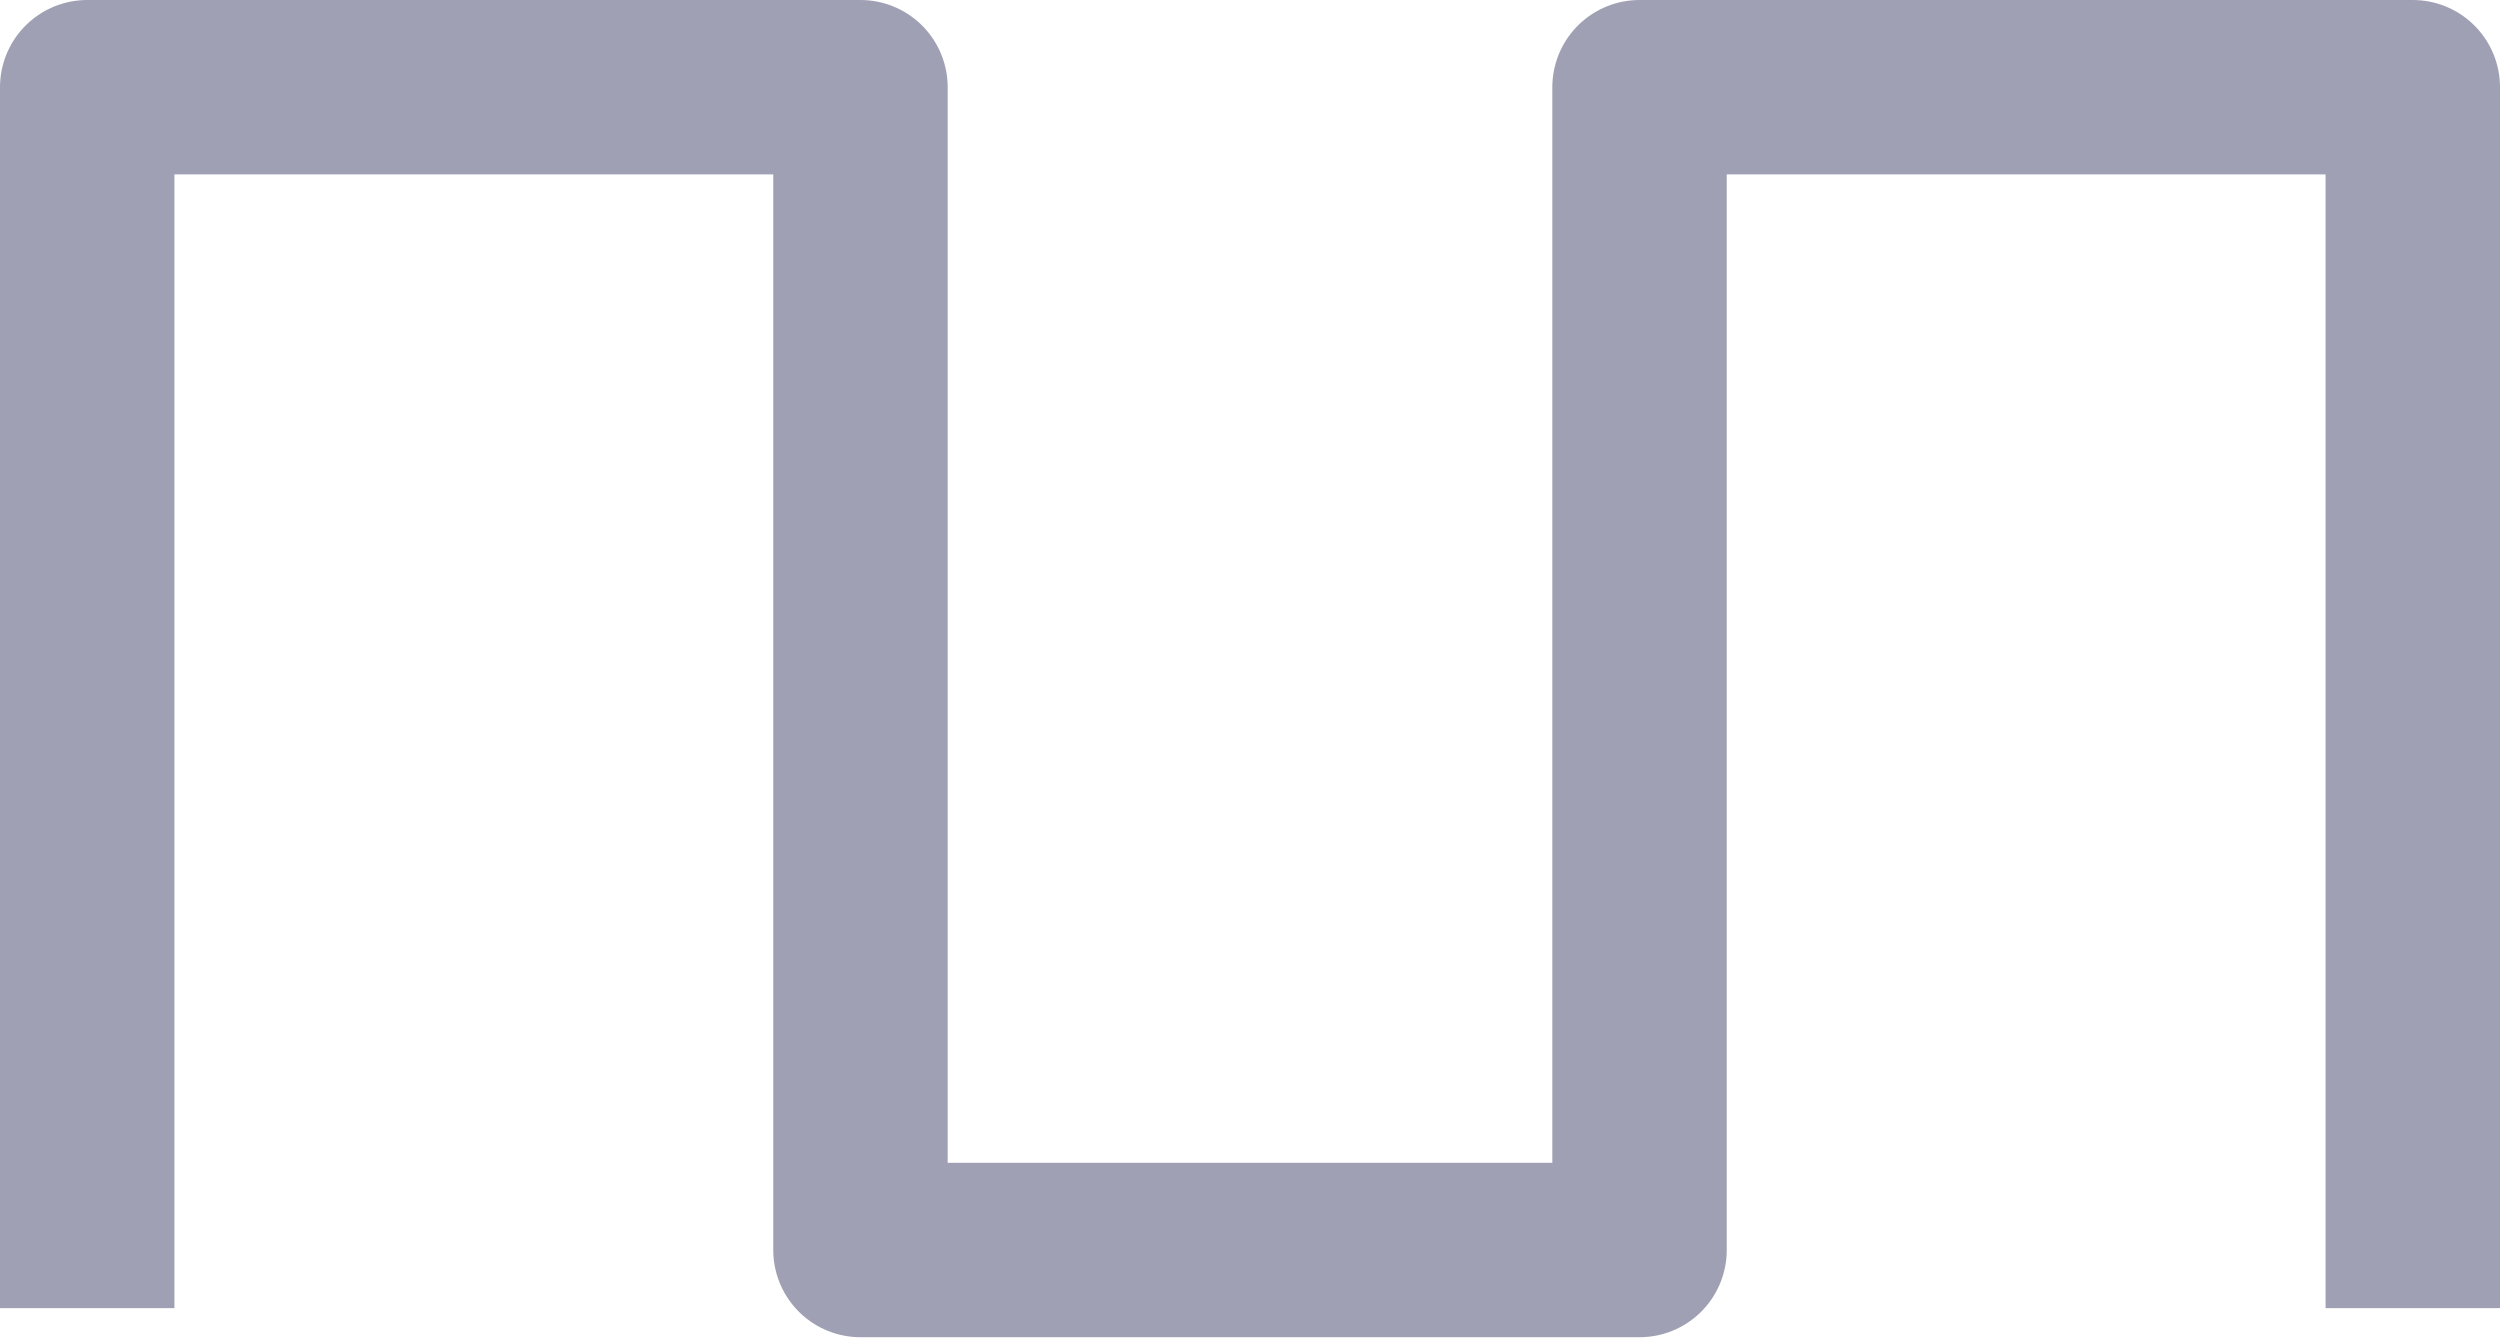
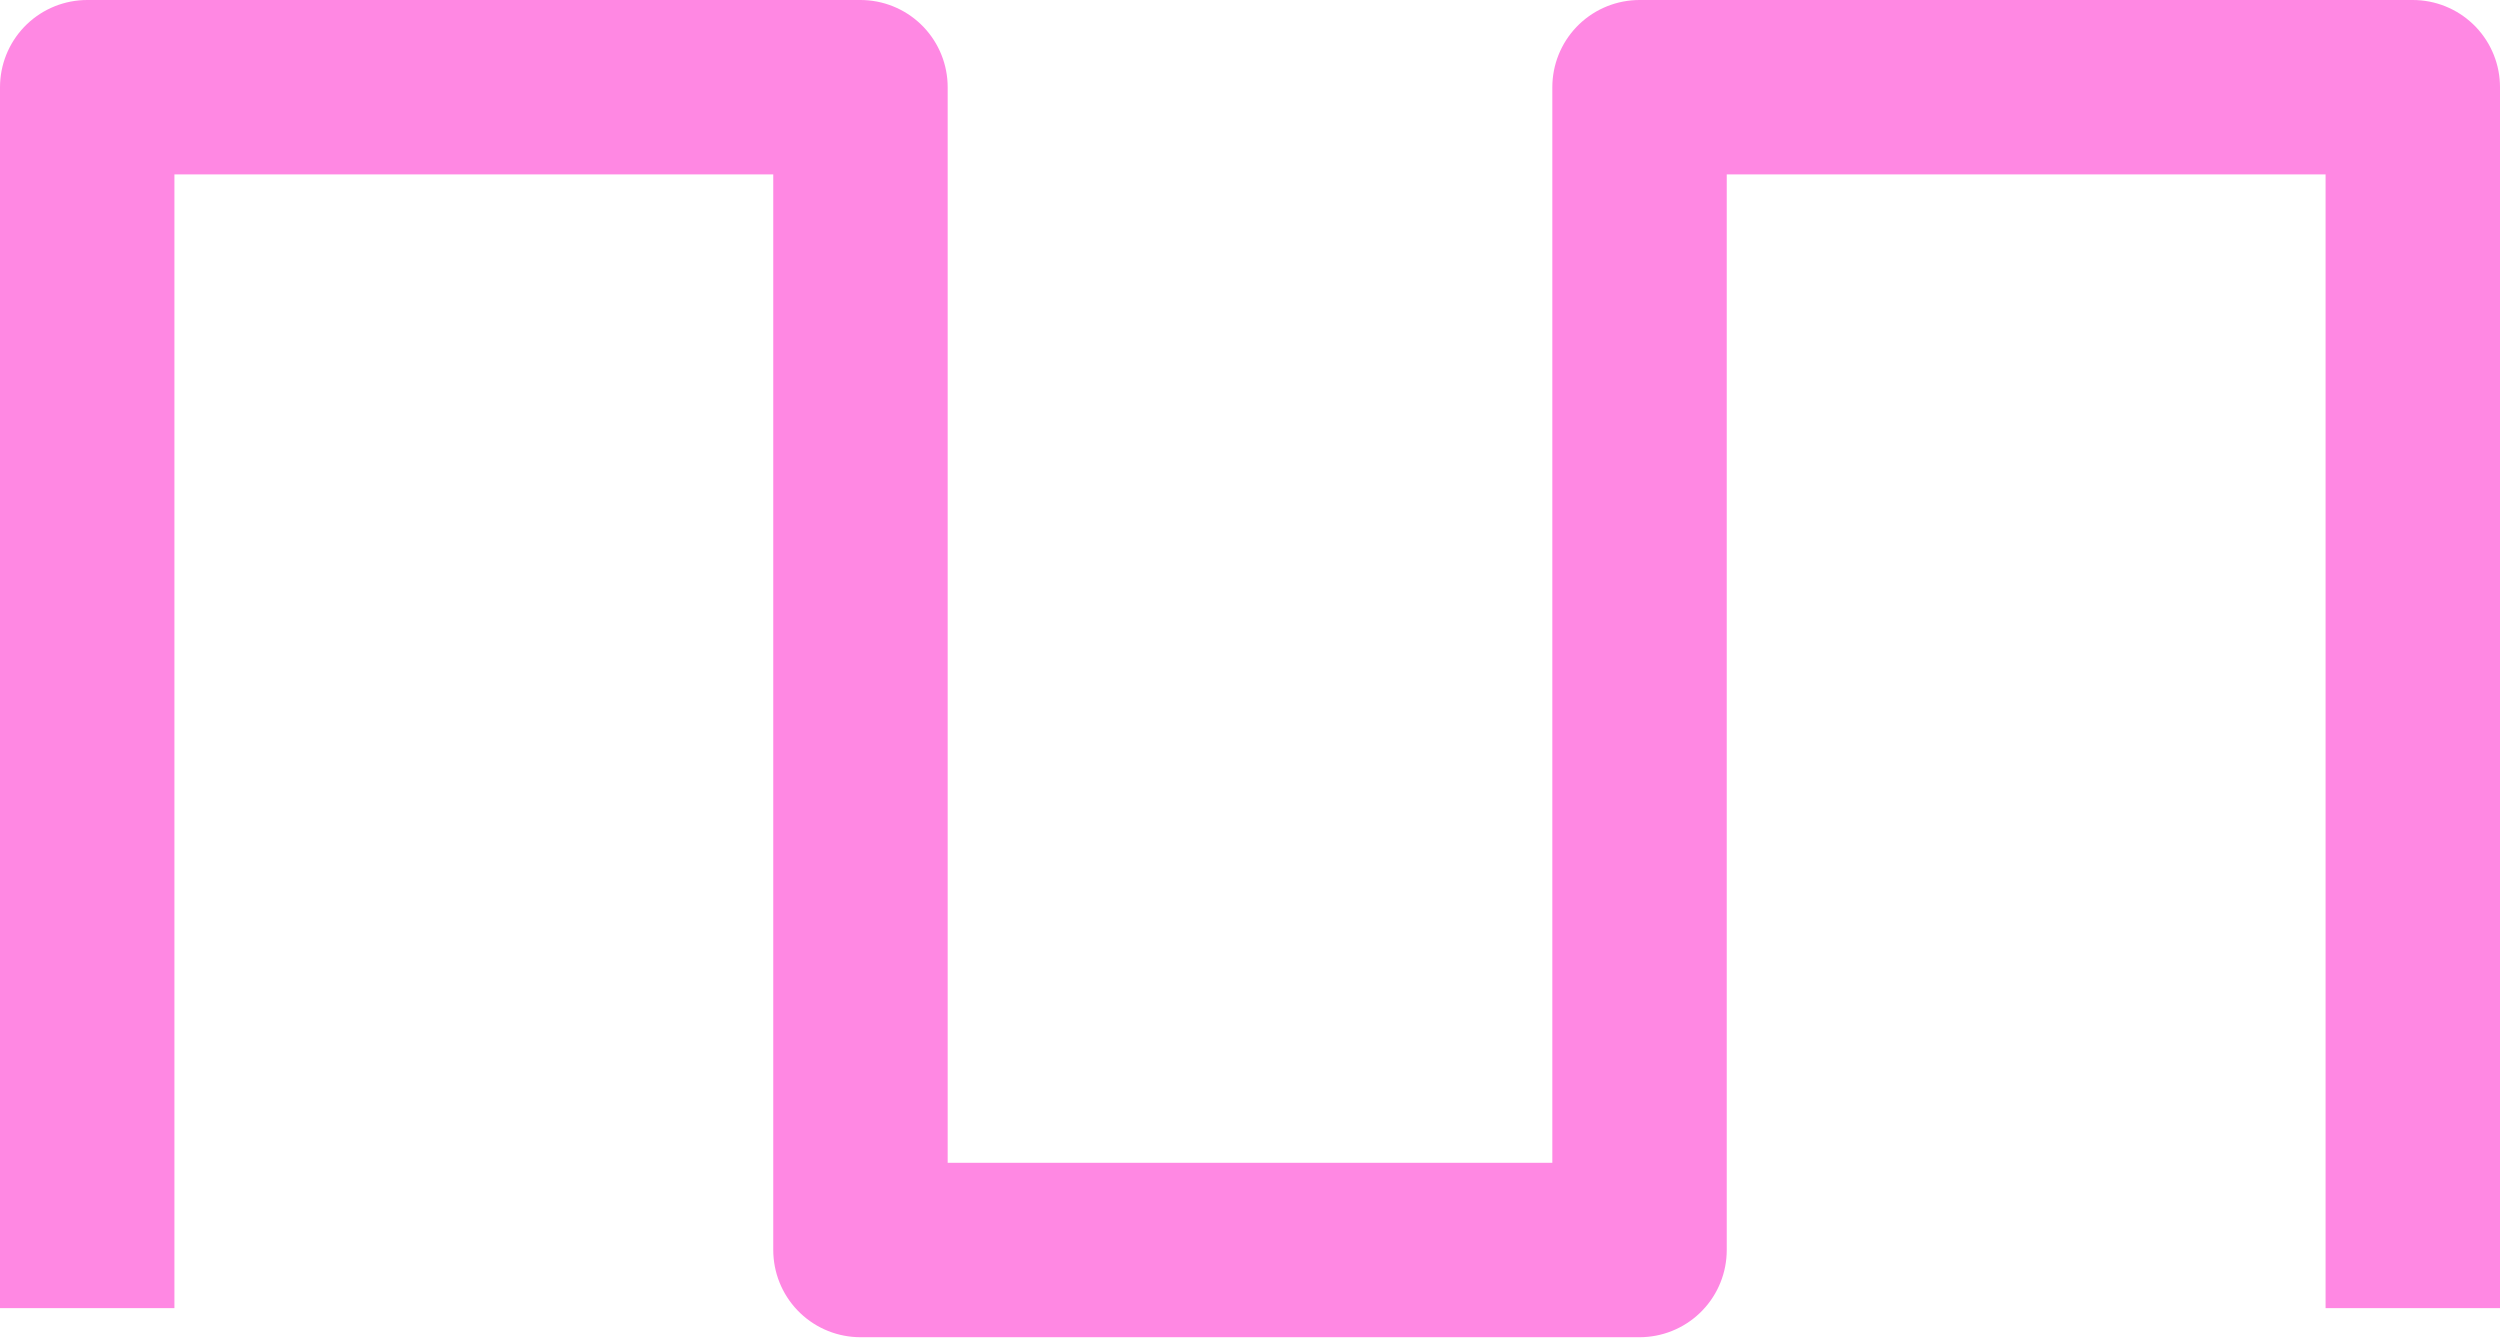
<svg xmlns="http://www.w3.org/2000/svg" version="1.1" id="Layer_1" x="0px" y="0px" viewBox="0 0 43 23" style="enable-background:new 0 0 43 23;" xml:space="preserve">
  <style type="text/css">
- 	.st0{fill:none;stroke:#A0A0B4;stroke-width:3;stroke-linejoin:round;stroke-miterlimit:10;}
+ 	.st0{fill:none;stroke:#FF88E3;stroke-width:3;stroke-linejoin:round;stroke-miterlimit:10;}
</style>
  <polyline class="st0" points="1.5,22.5 1.5,1.5 14.8,1.5 14.8,21.5 28.2,21.5 28.2,1.5 41.5,1.5 41.5,22.5 " />
</svg>
